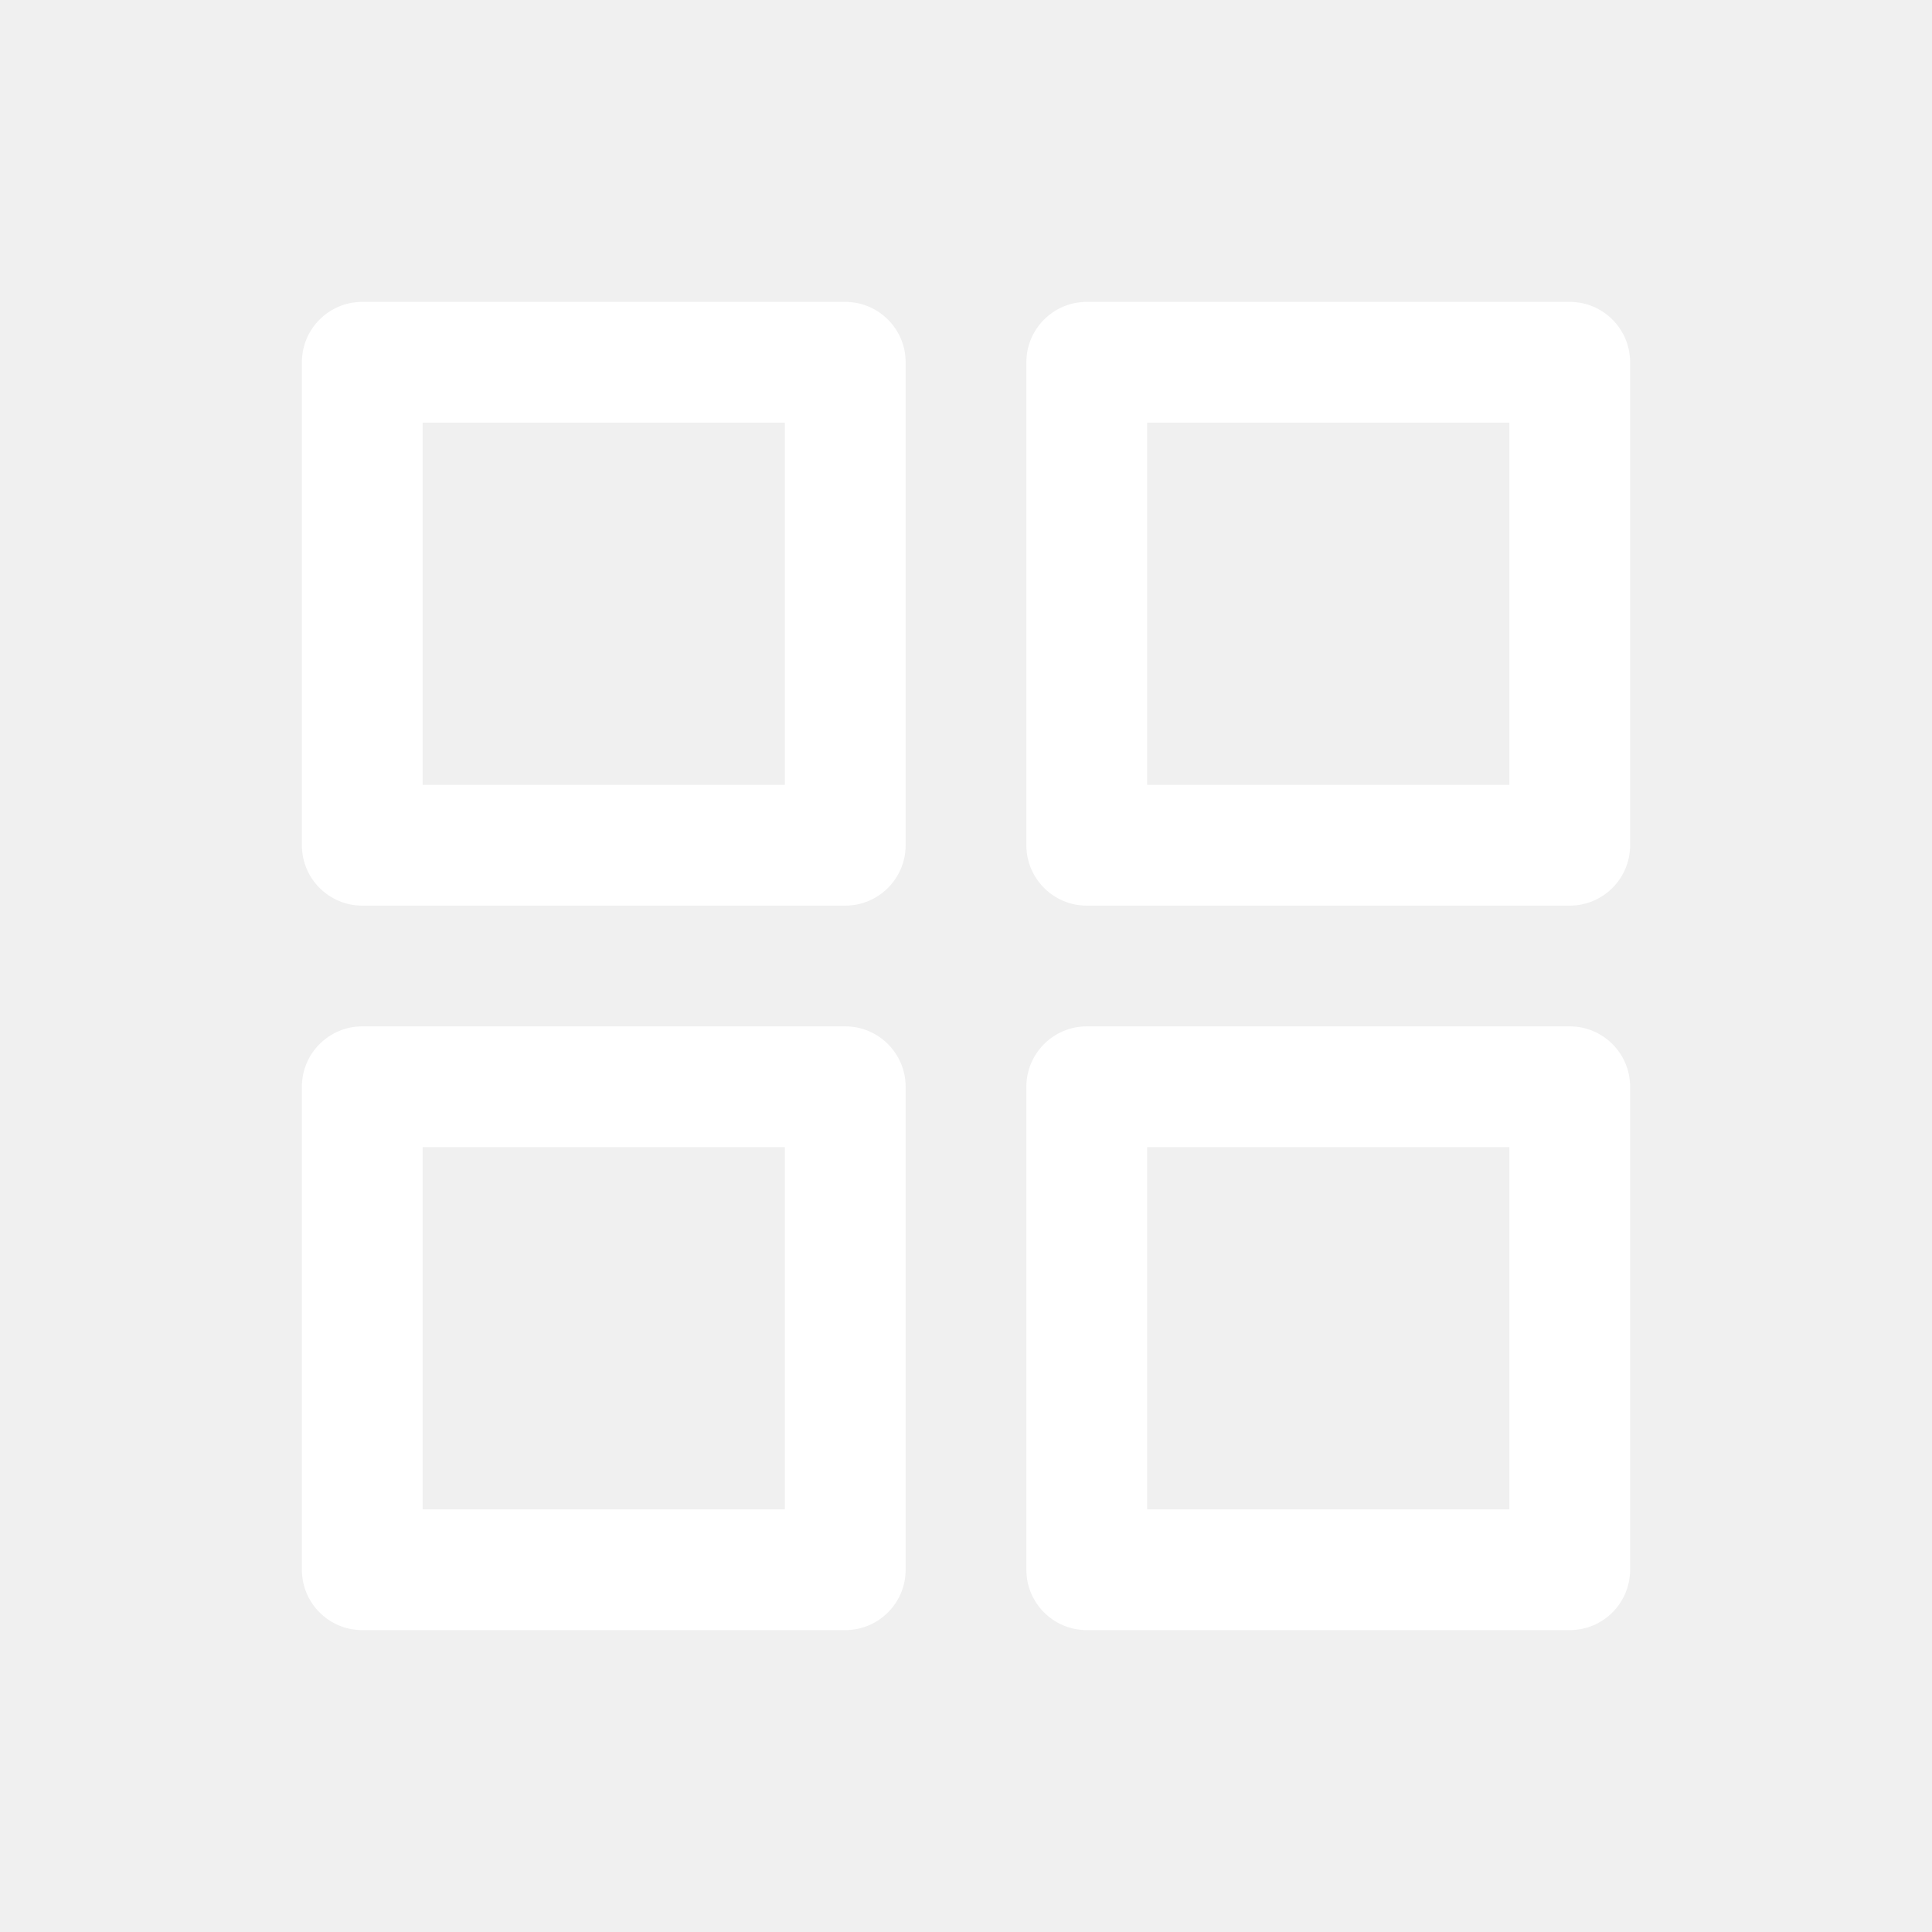
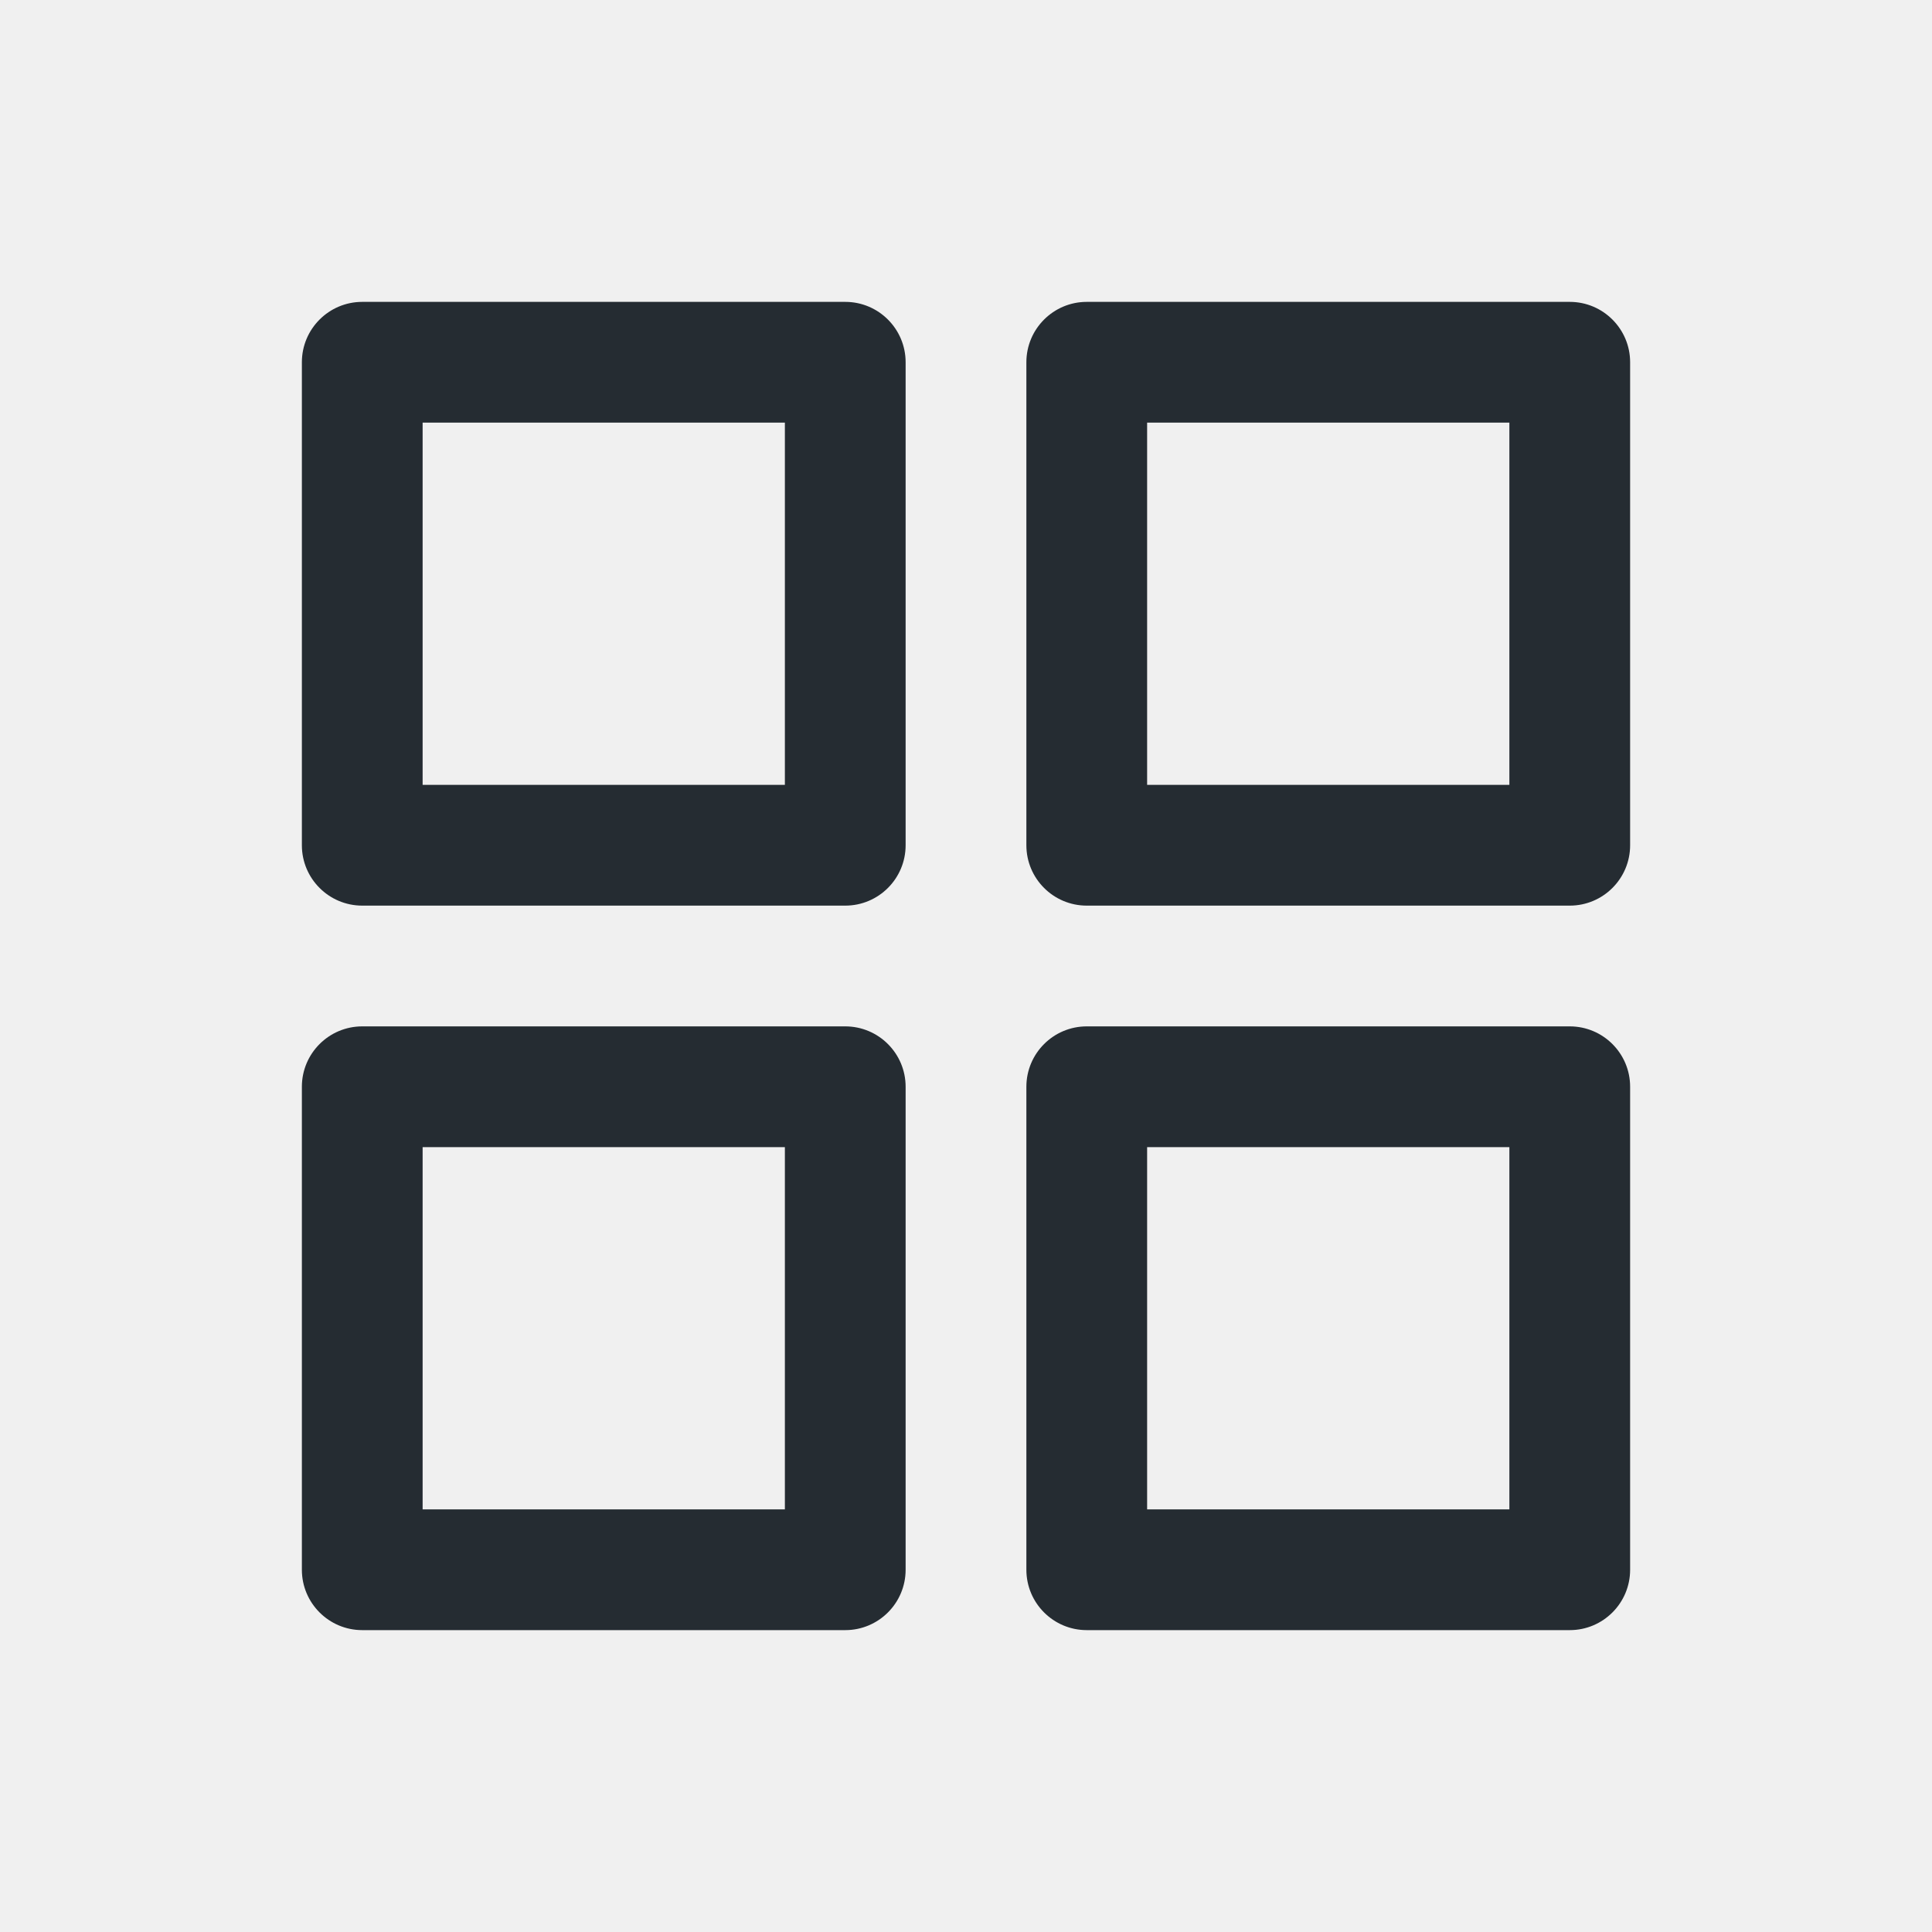
<svg xmlns="http://www.w3.org/2000/svg" width="24" height="24" viewBox="0 0 24 24" fill="none">
-   <path fill-rule="evenodd" clip-rule="evenodd" d="M3.75 4.5C3.75 4.086 4.086 3.75 4.5 3.75H10.5C10.914 3.75 11.25 4.086 11.25 4.5V10.5C11.25 10.914 10.914 11.25 10.5 11.25H4.5C4.086 11.25 3.75 10.914 3.75 10.5V4.5ZM5.25 5.25V9.75H9.75V5.25H5.25Z" fill="white" />
-   <path fill-rule="evenodd" clip-rule="evenodd" d="M12.75 4.5C12.75 4.086 13.086 3.75 13.5 3.75H19.5C19.914 3.75 20.25 4.086 20.25 4.5V10.5C20.25 10.914 19.914 11.25 19.5 11.25H13.5C13.086 11.25 12.75 10.914 12.75 10.5V4.5ZM14.25 5.25V9.75H18.75V5.25H14.25Z" fill="white" />
-   <path fill-rule="evenodd" clip-rule="evenodd" d="M3.75 13.5C3.75 13.086 4.086 12.75 4.5 12.75H10.5C10.914 12.75 11.25 13.086 11.25 13.5V19.5C11.25 19.914 10.914 20.25 10.5 20.25H4.5C4.086 20.25 3.75 19.914 3.75 19.5V13.5ZM5.25 14.25V18.75H9.75V14.25H5.25Z" fill="white" />
-   <path fill-rule="evenodd" clip-rule="evenodd" d="M12.75 13.5C12.75 13.086 13.086 12.75 13.5 12.75H19.5C19.914 12.75 20.25 13.086 20.25 13.5V19.5C20.25 19.914 19.914 20.25 19.5 20.25H13.5C13.086 20.25 12.75 19.914 12.75 19.5V13.5ZM14.25 14.25V18.75H18.75V14.25H14.25Z" fill="white" />
+   <path fill-rule="evenodd" clip-rule="evenodd" d="M3.75 4.5C3.75 4.086 4.086 3.75 4.5 3.75H10.5C10.914 3.75 11.25 4.086 11.25 4.5V10.5C11.25 10.914 10.914 11.25 10.5 11.25H4.5C4.086 11.25 3.75 10.914 3.75 10.5V4.5ZM5.25 5.25V9.75H9.75V5.25H5.25Z" fill="#252C32" />
+   <path fill-rule="evenodd" clip-rule="evenodd" d="M12.75 4.5C12.75 4.086 13.086 3.75 13.5 3.75H19.5C19.914 3.75 20.25 4.086 20.25 4.5V10.5C20.25 10.914 19.914 11.25 19.5 11.25H13.5C13.086 11.25 12.75 10.914 12.75 10.5V4.5ZM14.25 5.25V9.75H18.75V5.25H14.25Z" fill="#252C32" />
+   <path fill-rule="evenodd" clip-rule="evenodd" d="M3.75 13.5C3.75 13.086 4.086 12.75 4.5 12.75H10.5C10.914 12.75 11.25 13.086 11.25 13.5V19.5C11.25 19.914 10.914 20.25 10.5 20.25H4.5C4.086 20.25 3.75 19.914 3.75 19.5V13.5ZM5.25 14.25V18.75H9.75V14.25H5.25Z" fill="#252C32" />
+   <path fill-rule="evenodd" clip-rule="evenodd" d="M12.75 13.5C12.75 13.086 13.086 12.75 13.5 12.75H19.5C19.914 12.75 20.25 13.086 20.25 13.5V19.5C20.25 19.914 19.914 20.25 19.5 20.25H13.5C13.086 20.25 12.75 19.914 12.75 19.5V13.5ZM14.25 14.25V18.75H18.75V14.25H14.25Z" fill="#252C32" />
</svg>
